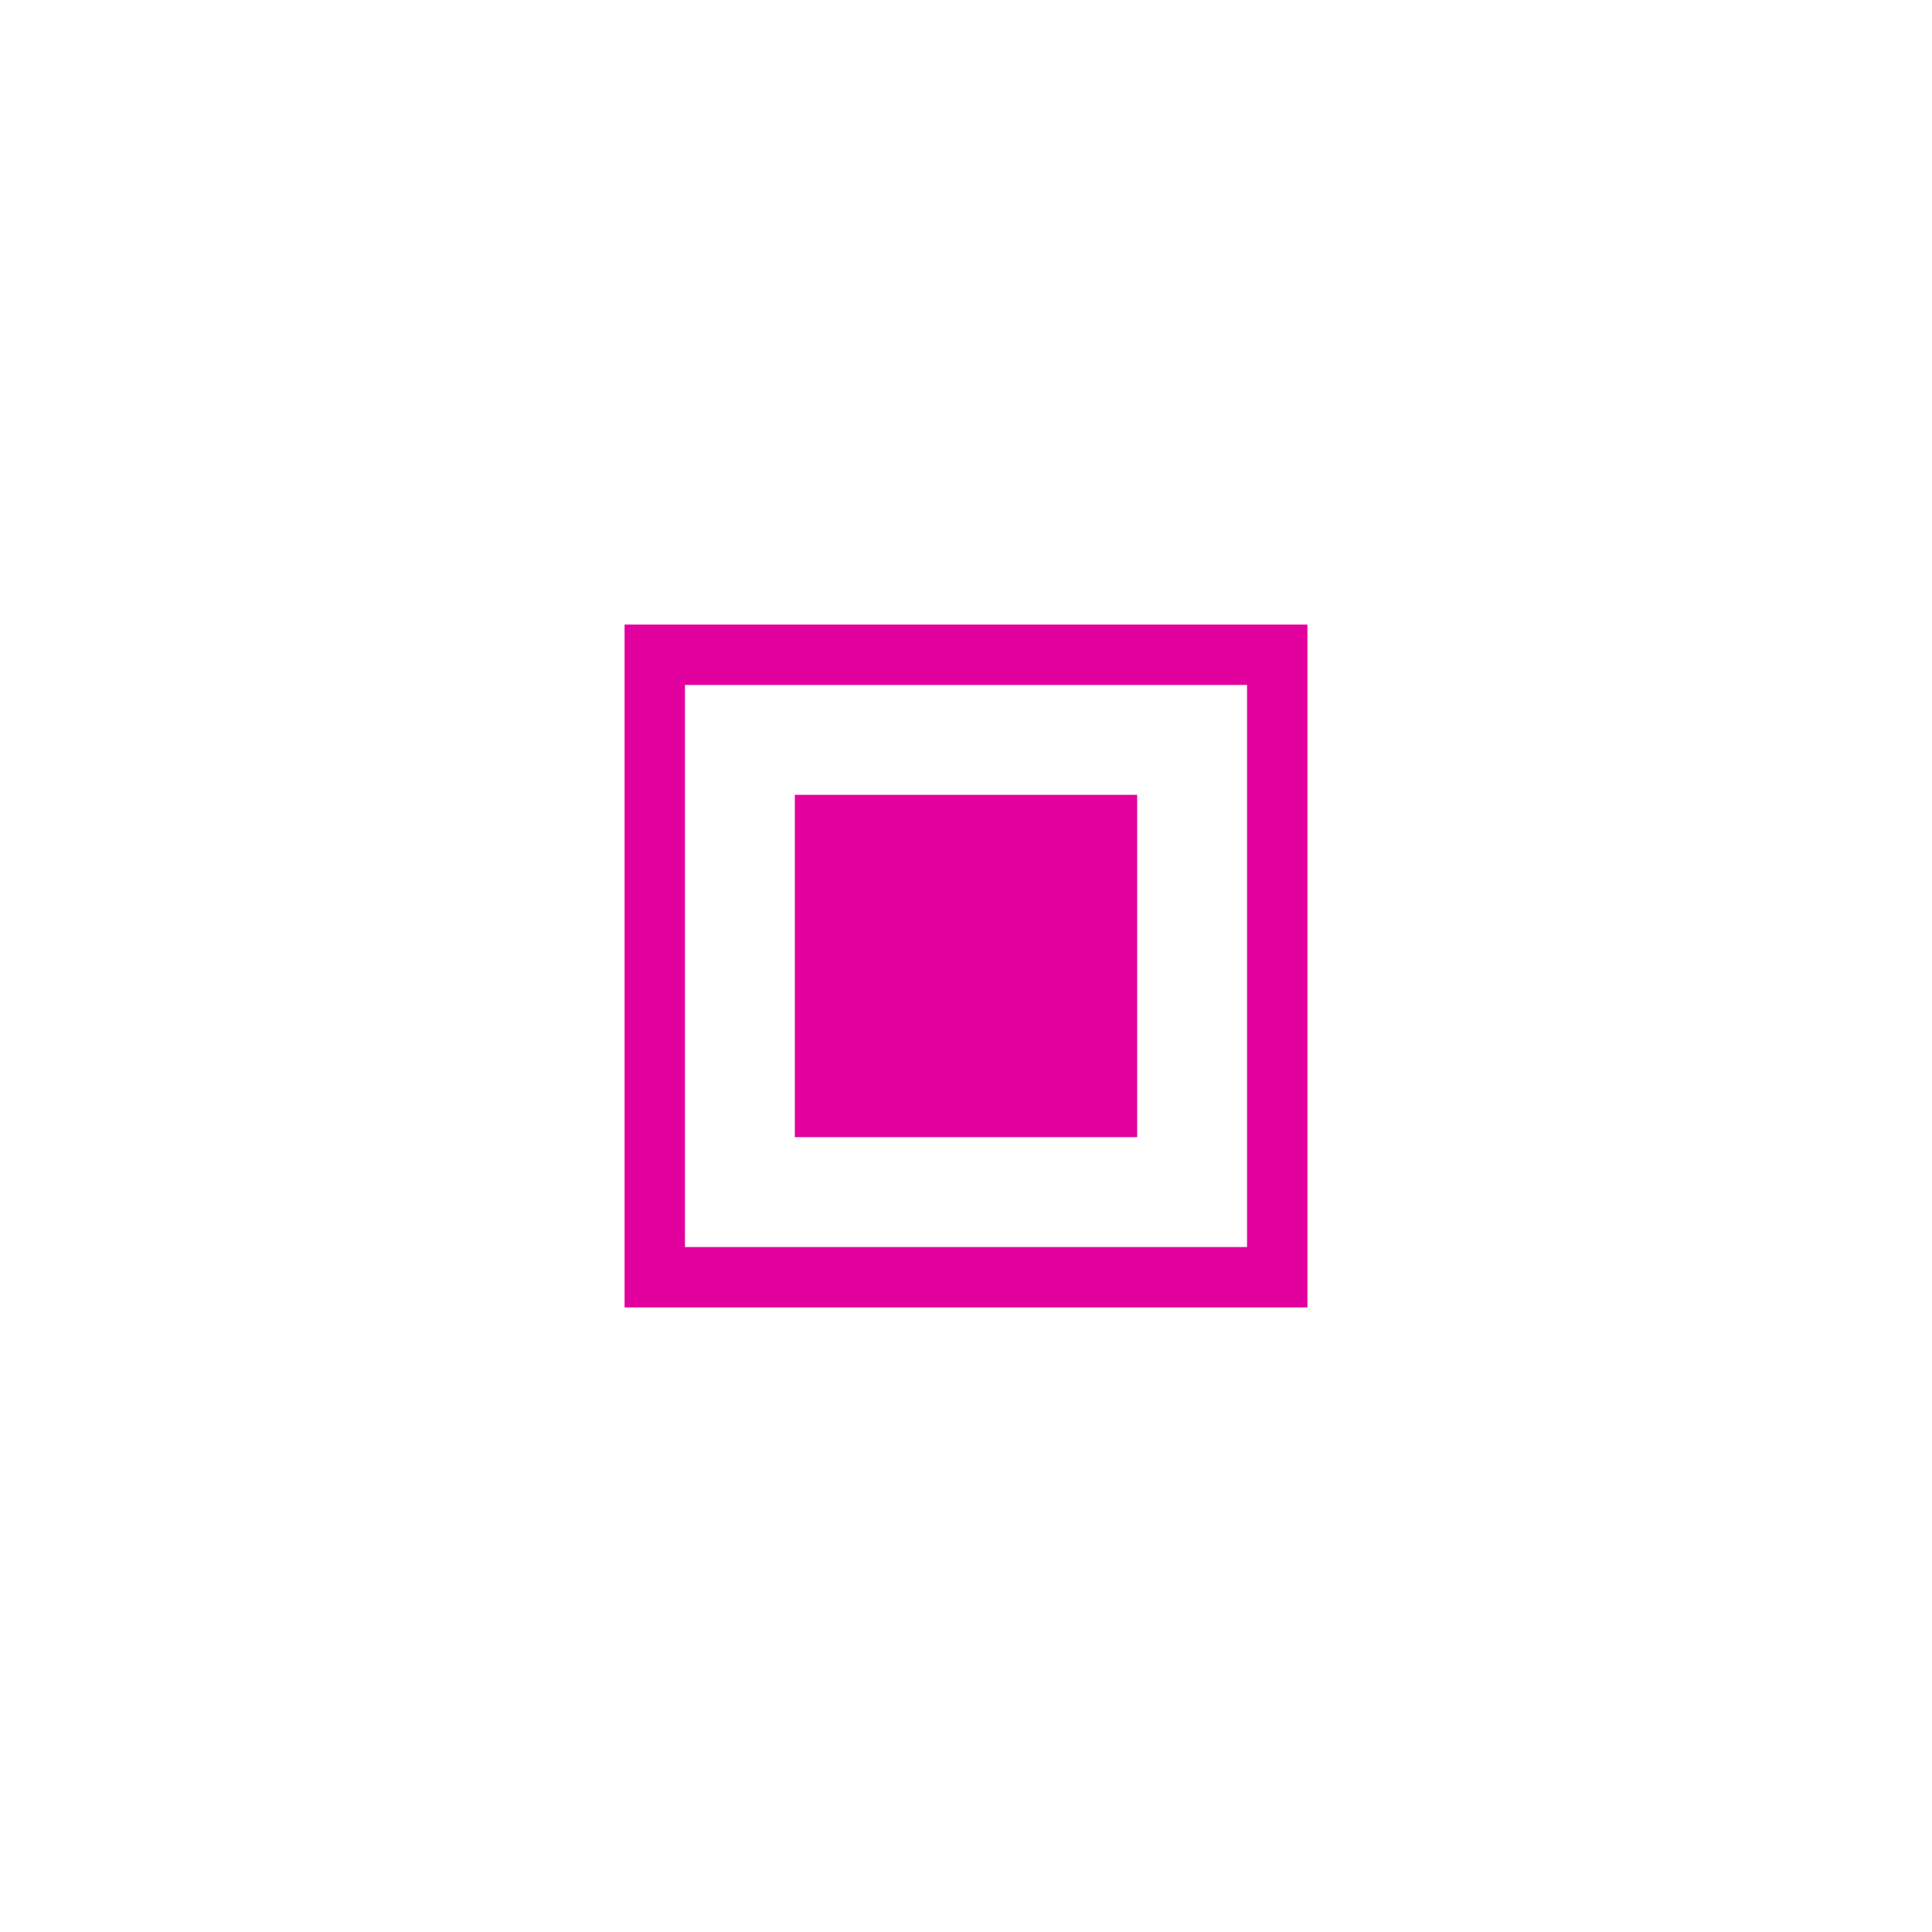
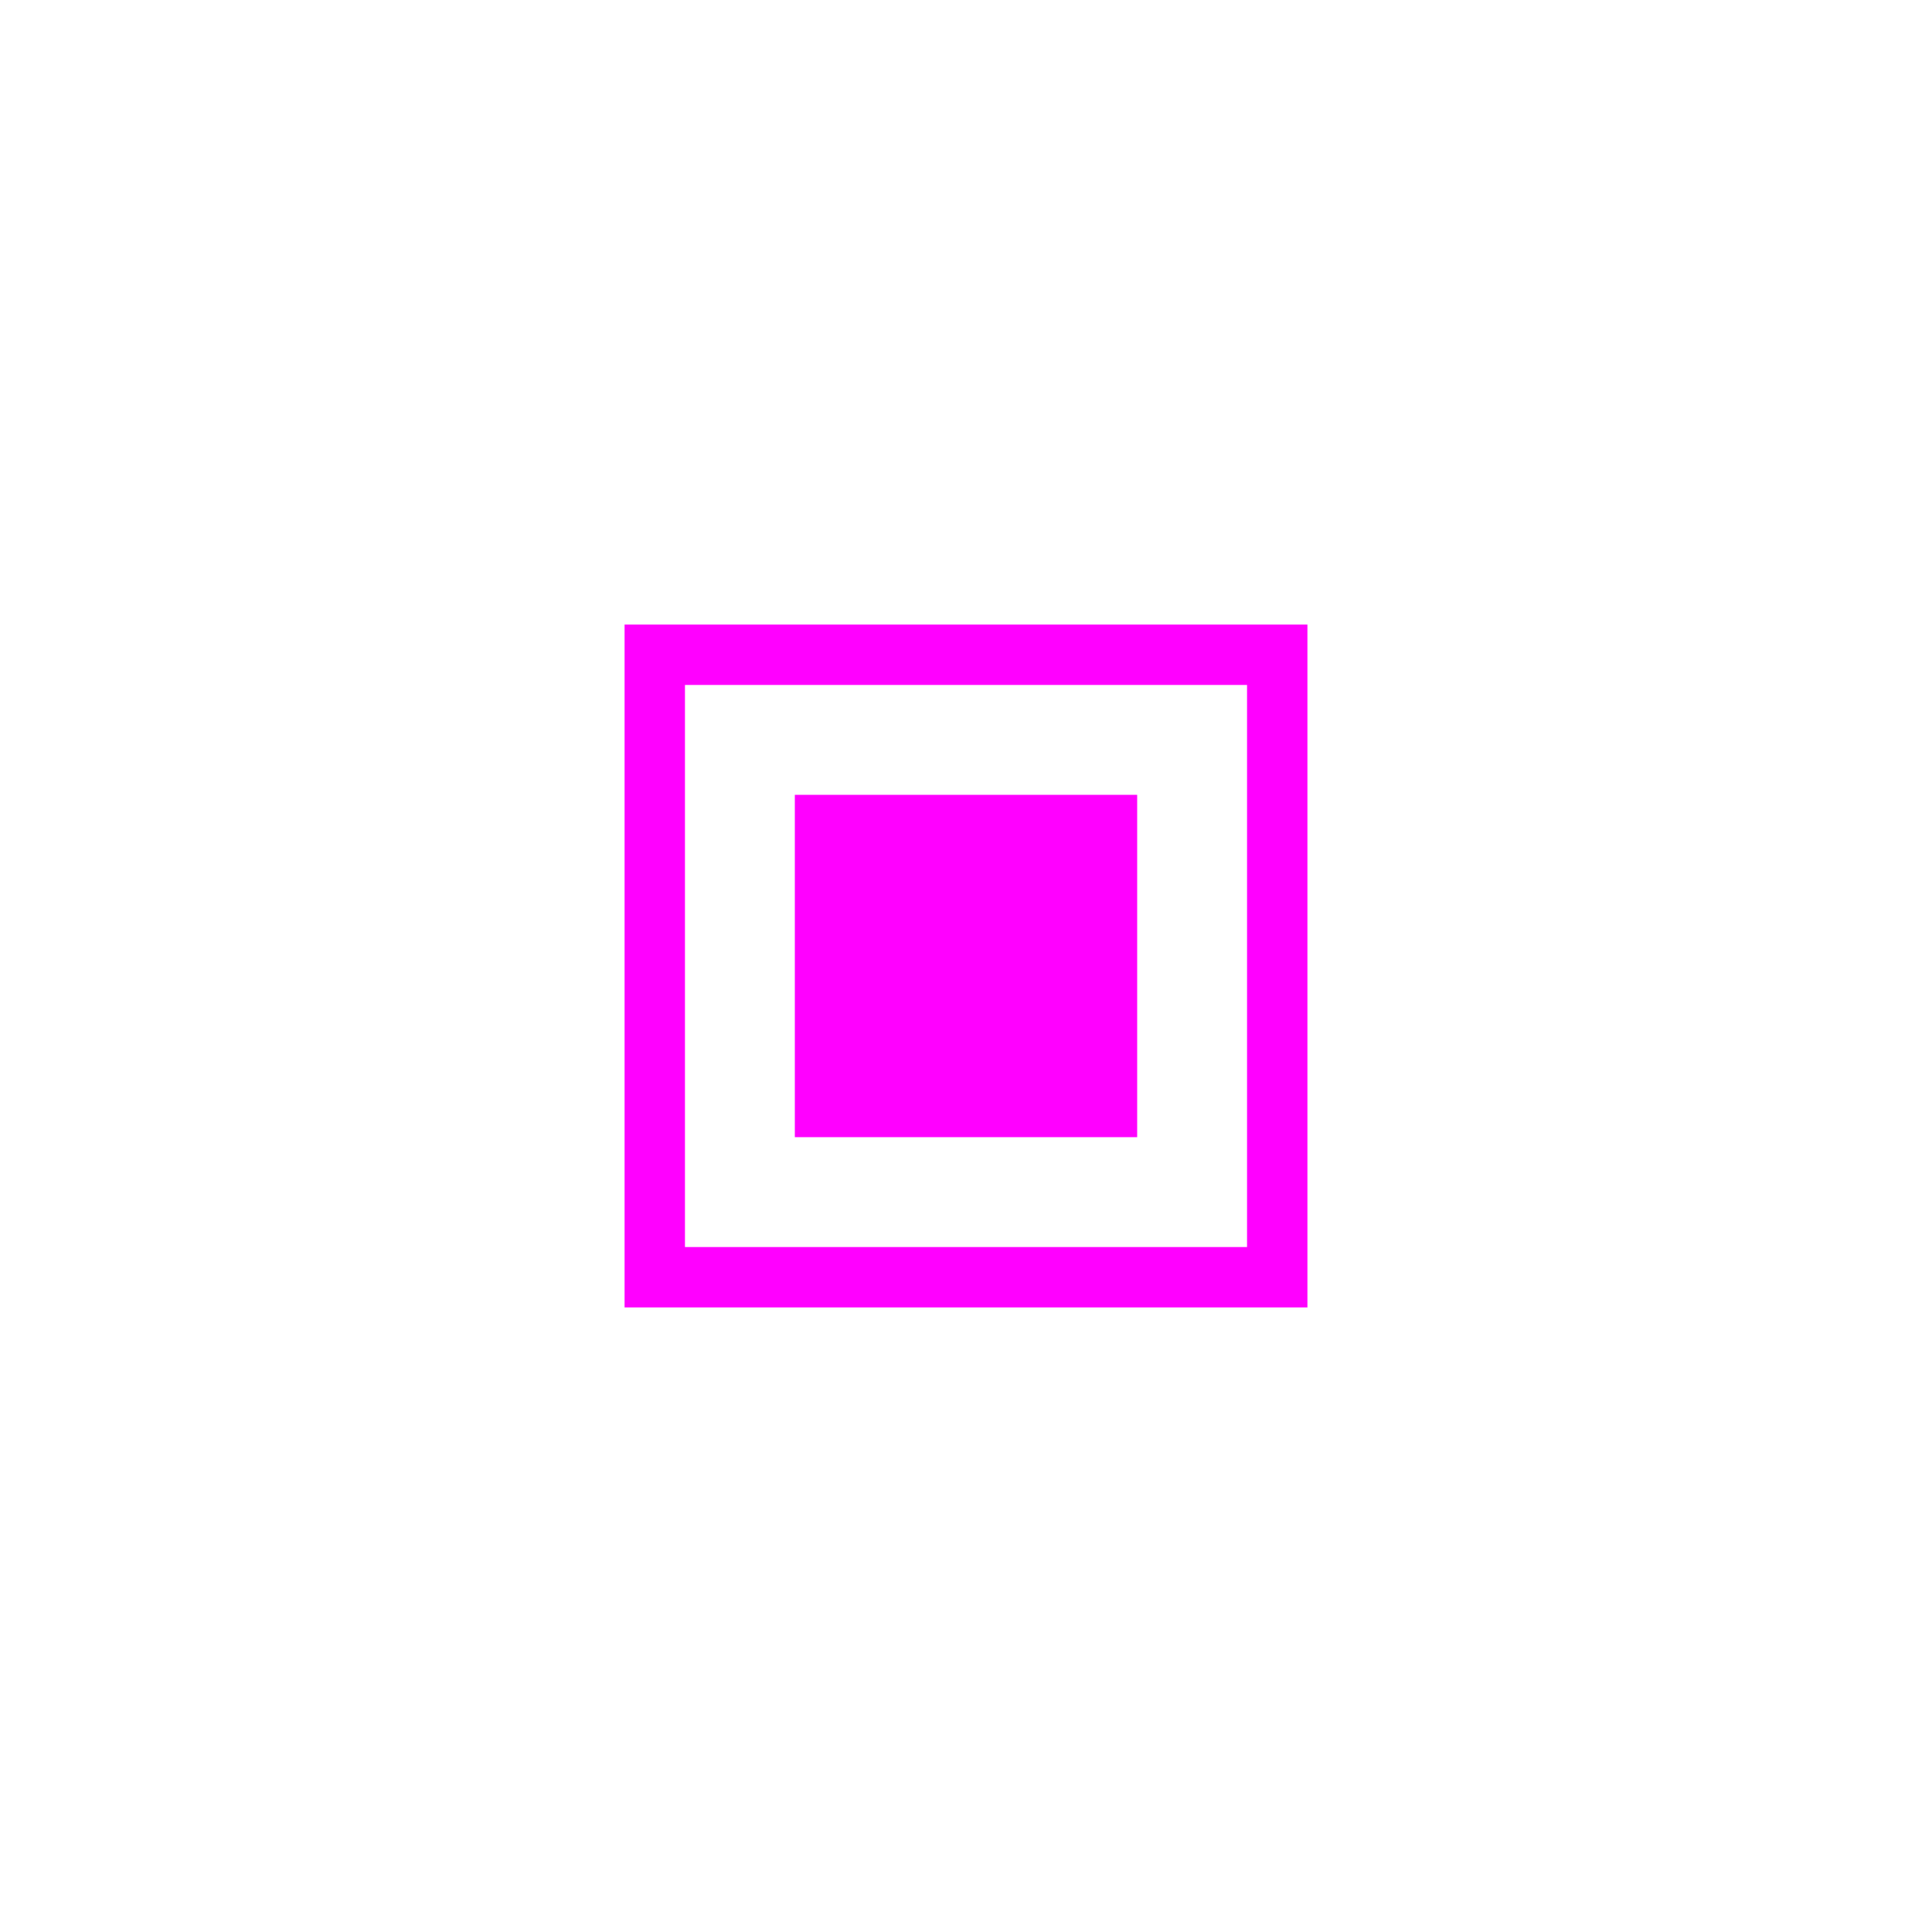
<svg xmlns="http://www.w3.org/2000/svg" viewBox="0 0 64 64">
-   <rect x="21.69" y="21.69" width="20.62" height="20.62" fill="none" stroke="#e2009e" stroke-width="2.0" />
-   <rect x="26.33" y="26.33" width="11.34" height="11.34" fill="#e2009e" />
+   <rect x="21.69" y="21.69" width="20.62" height="20.62" fill="none" stroke="#FF00FF" stroke-width="2.0" />
+   <rect x="26.33" y="26.33" width="11.34" height="11.34" fill="#FF00FF" />
</svg>
